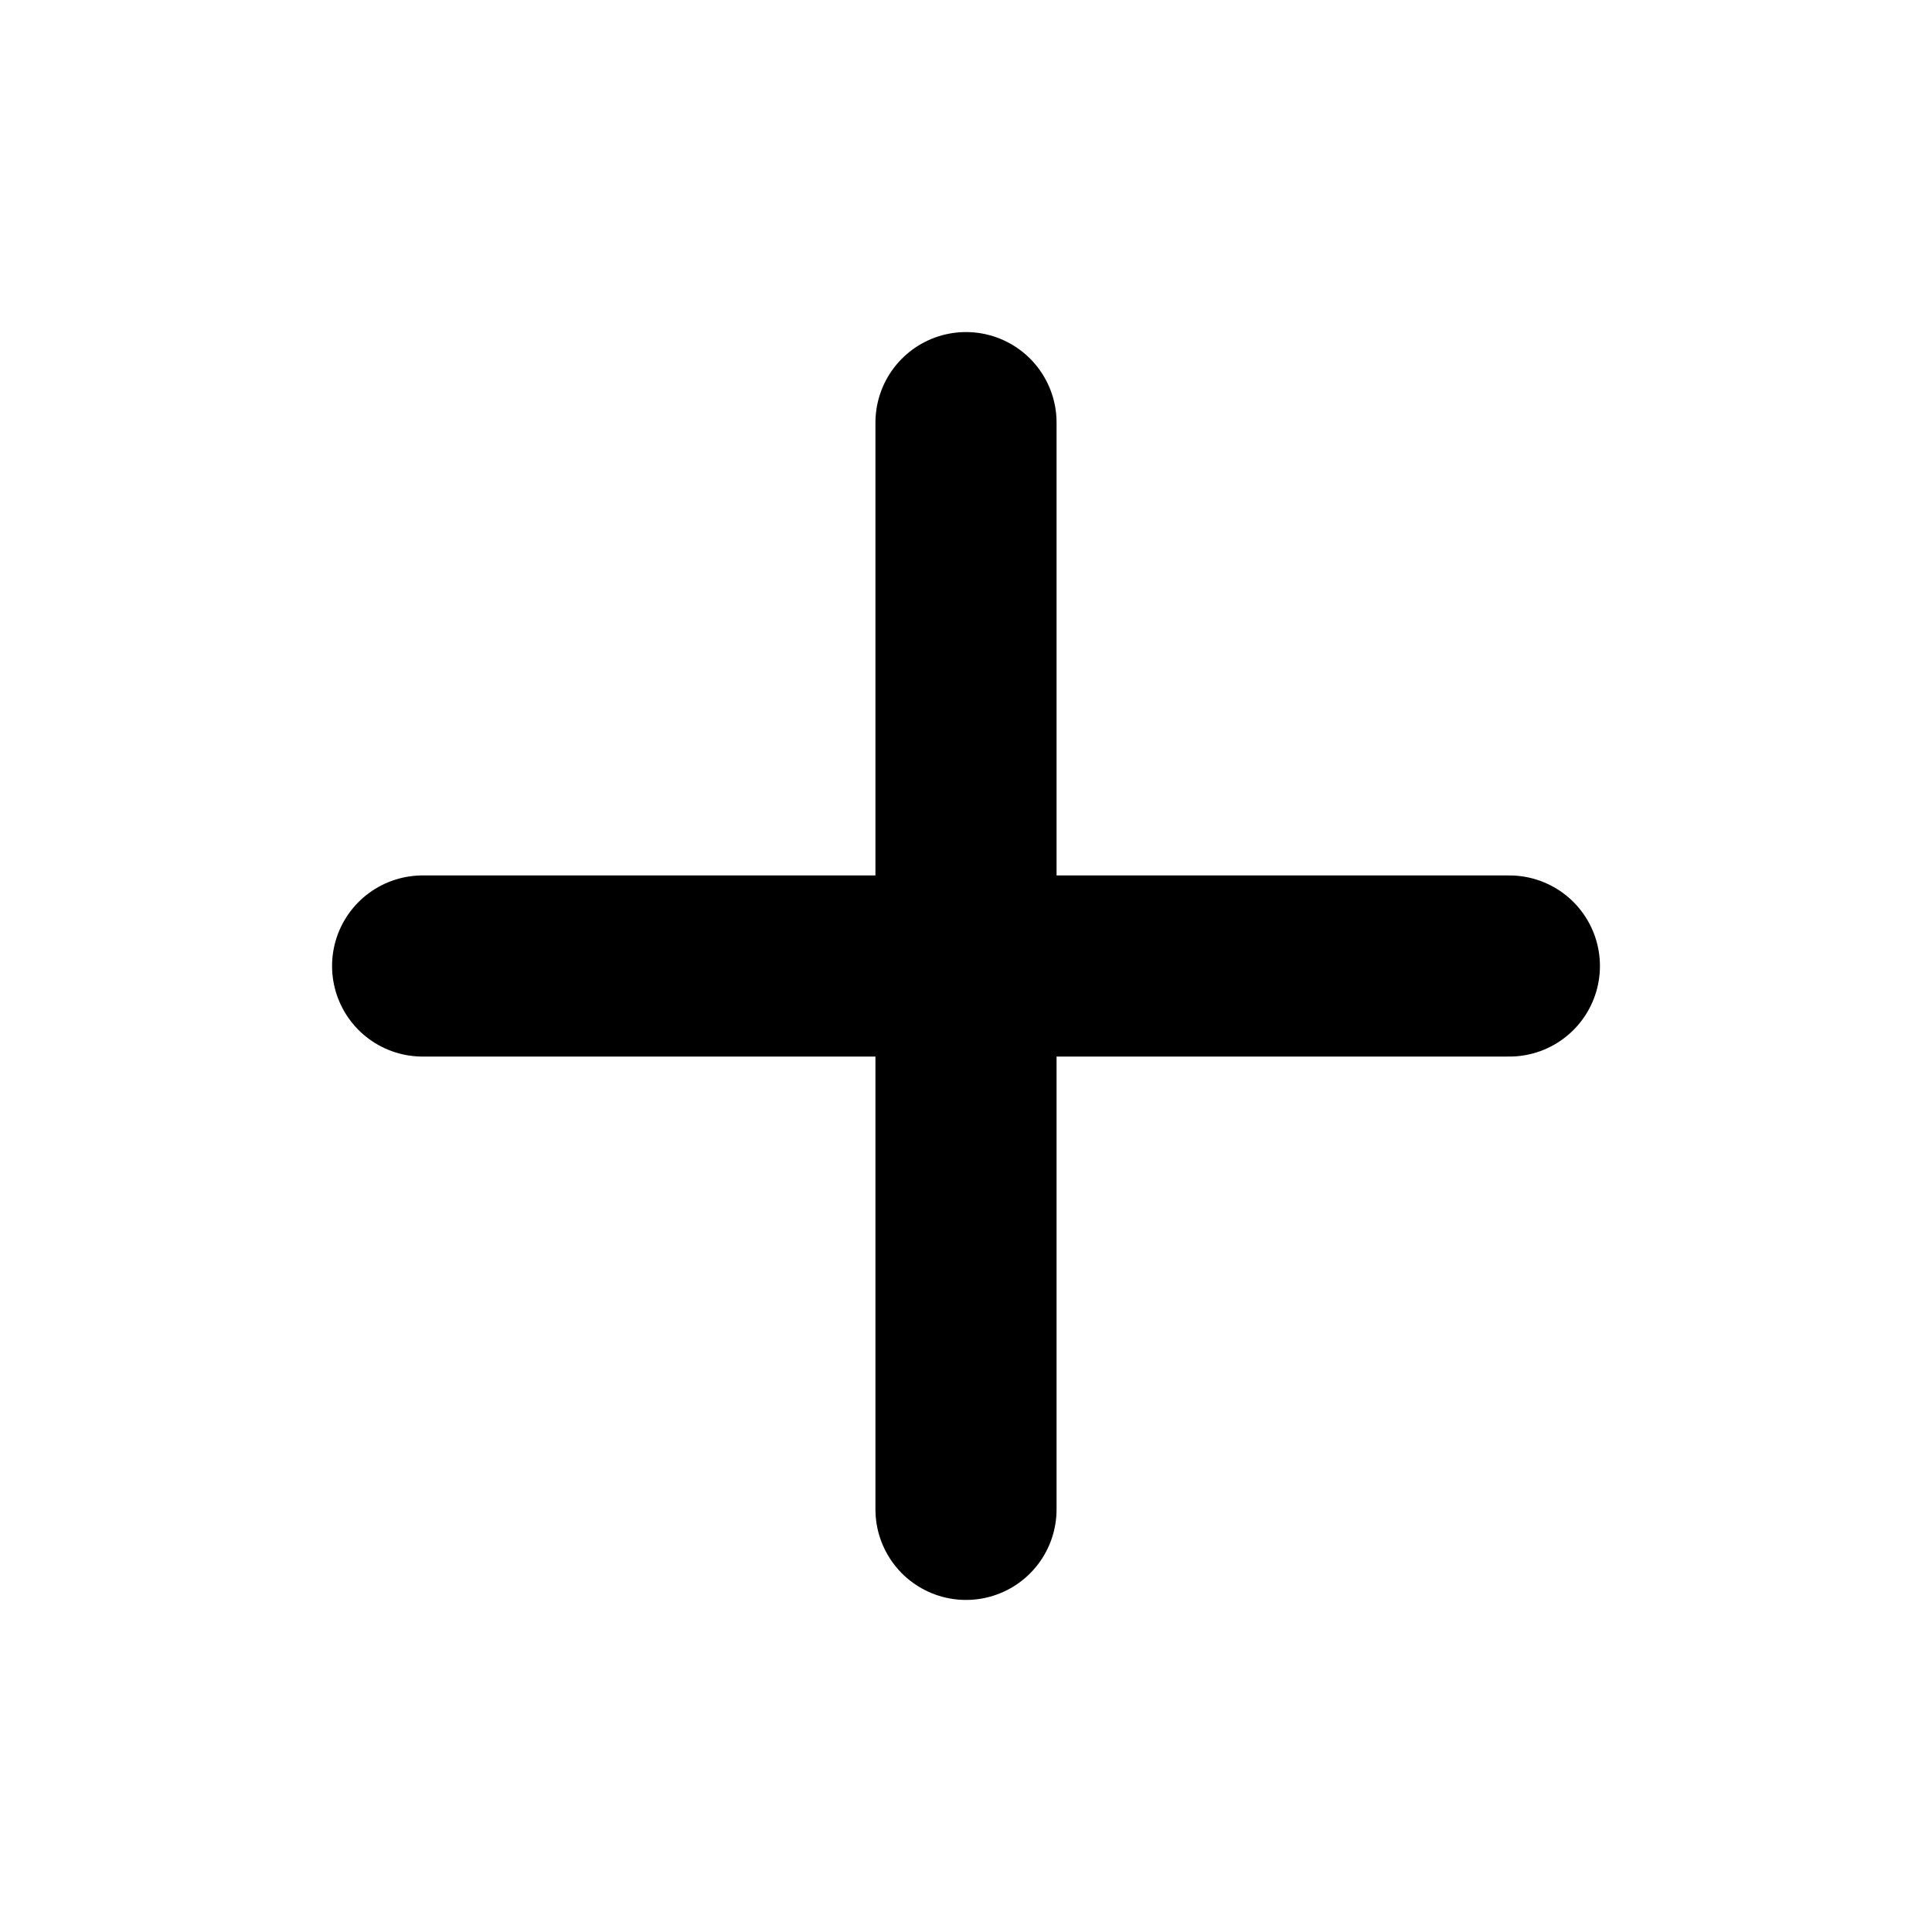
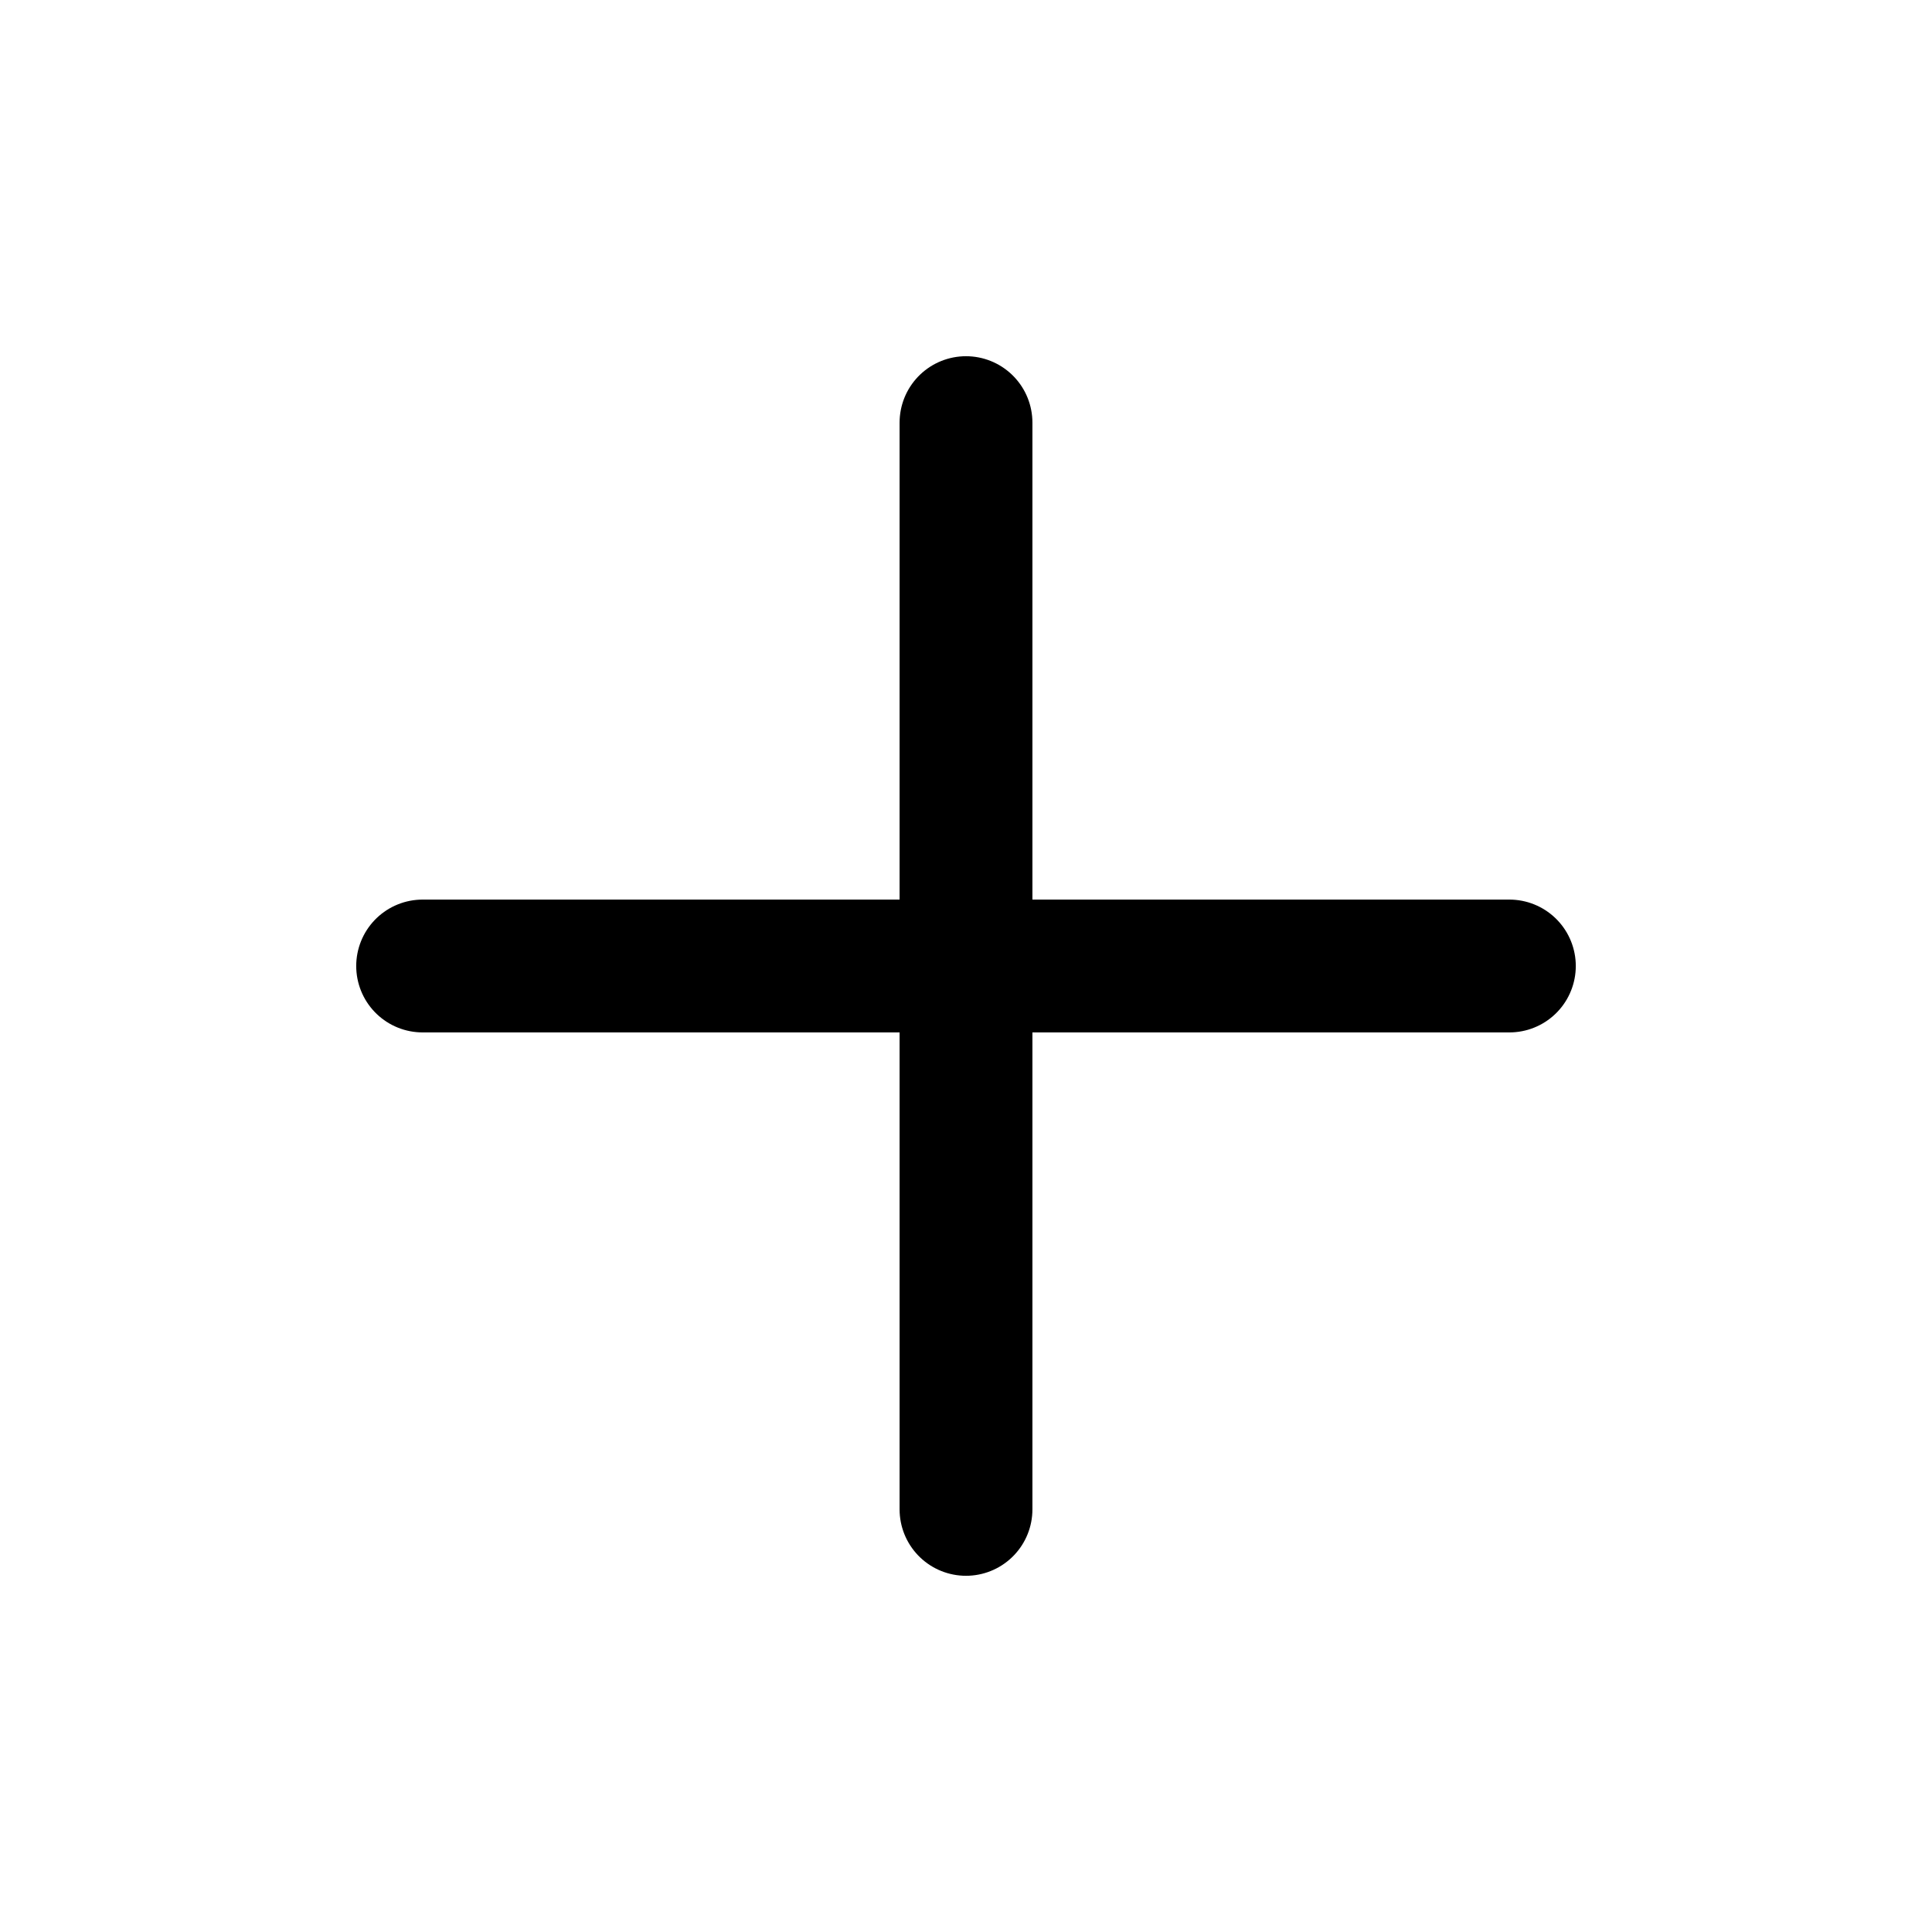
- <svg xmlns="http://www.w3.org/2000/svg" width="16" height="16" viewBox="0 0 16 16" fill="none" stroke="black" stroke-width="1.5" stroke-linecap="round" stroke-linejoin="round">
+ <svg xmlns="http://www.w3.org/2000/svg" width="16" height="16" viewBox="0 0 16 16" fill="none" stroke="black" stroke-width="1.1" stroke-linecap="round" stroke-linejoin="round">
  <path d="M8 3.5v9M3.5 8h9" />
</svg>
